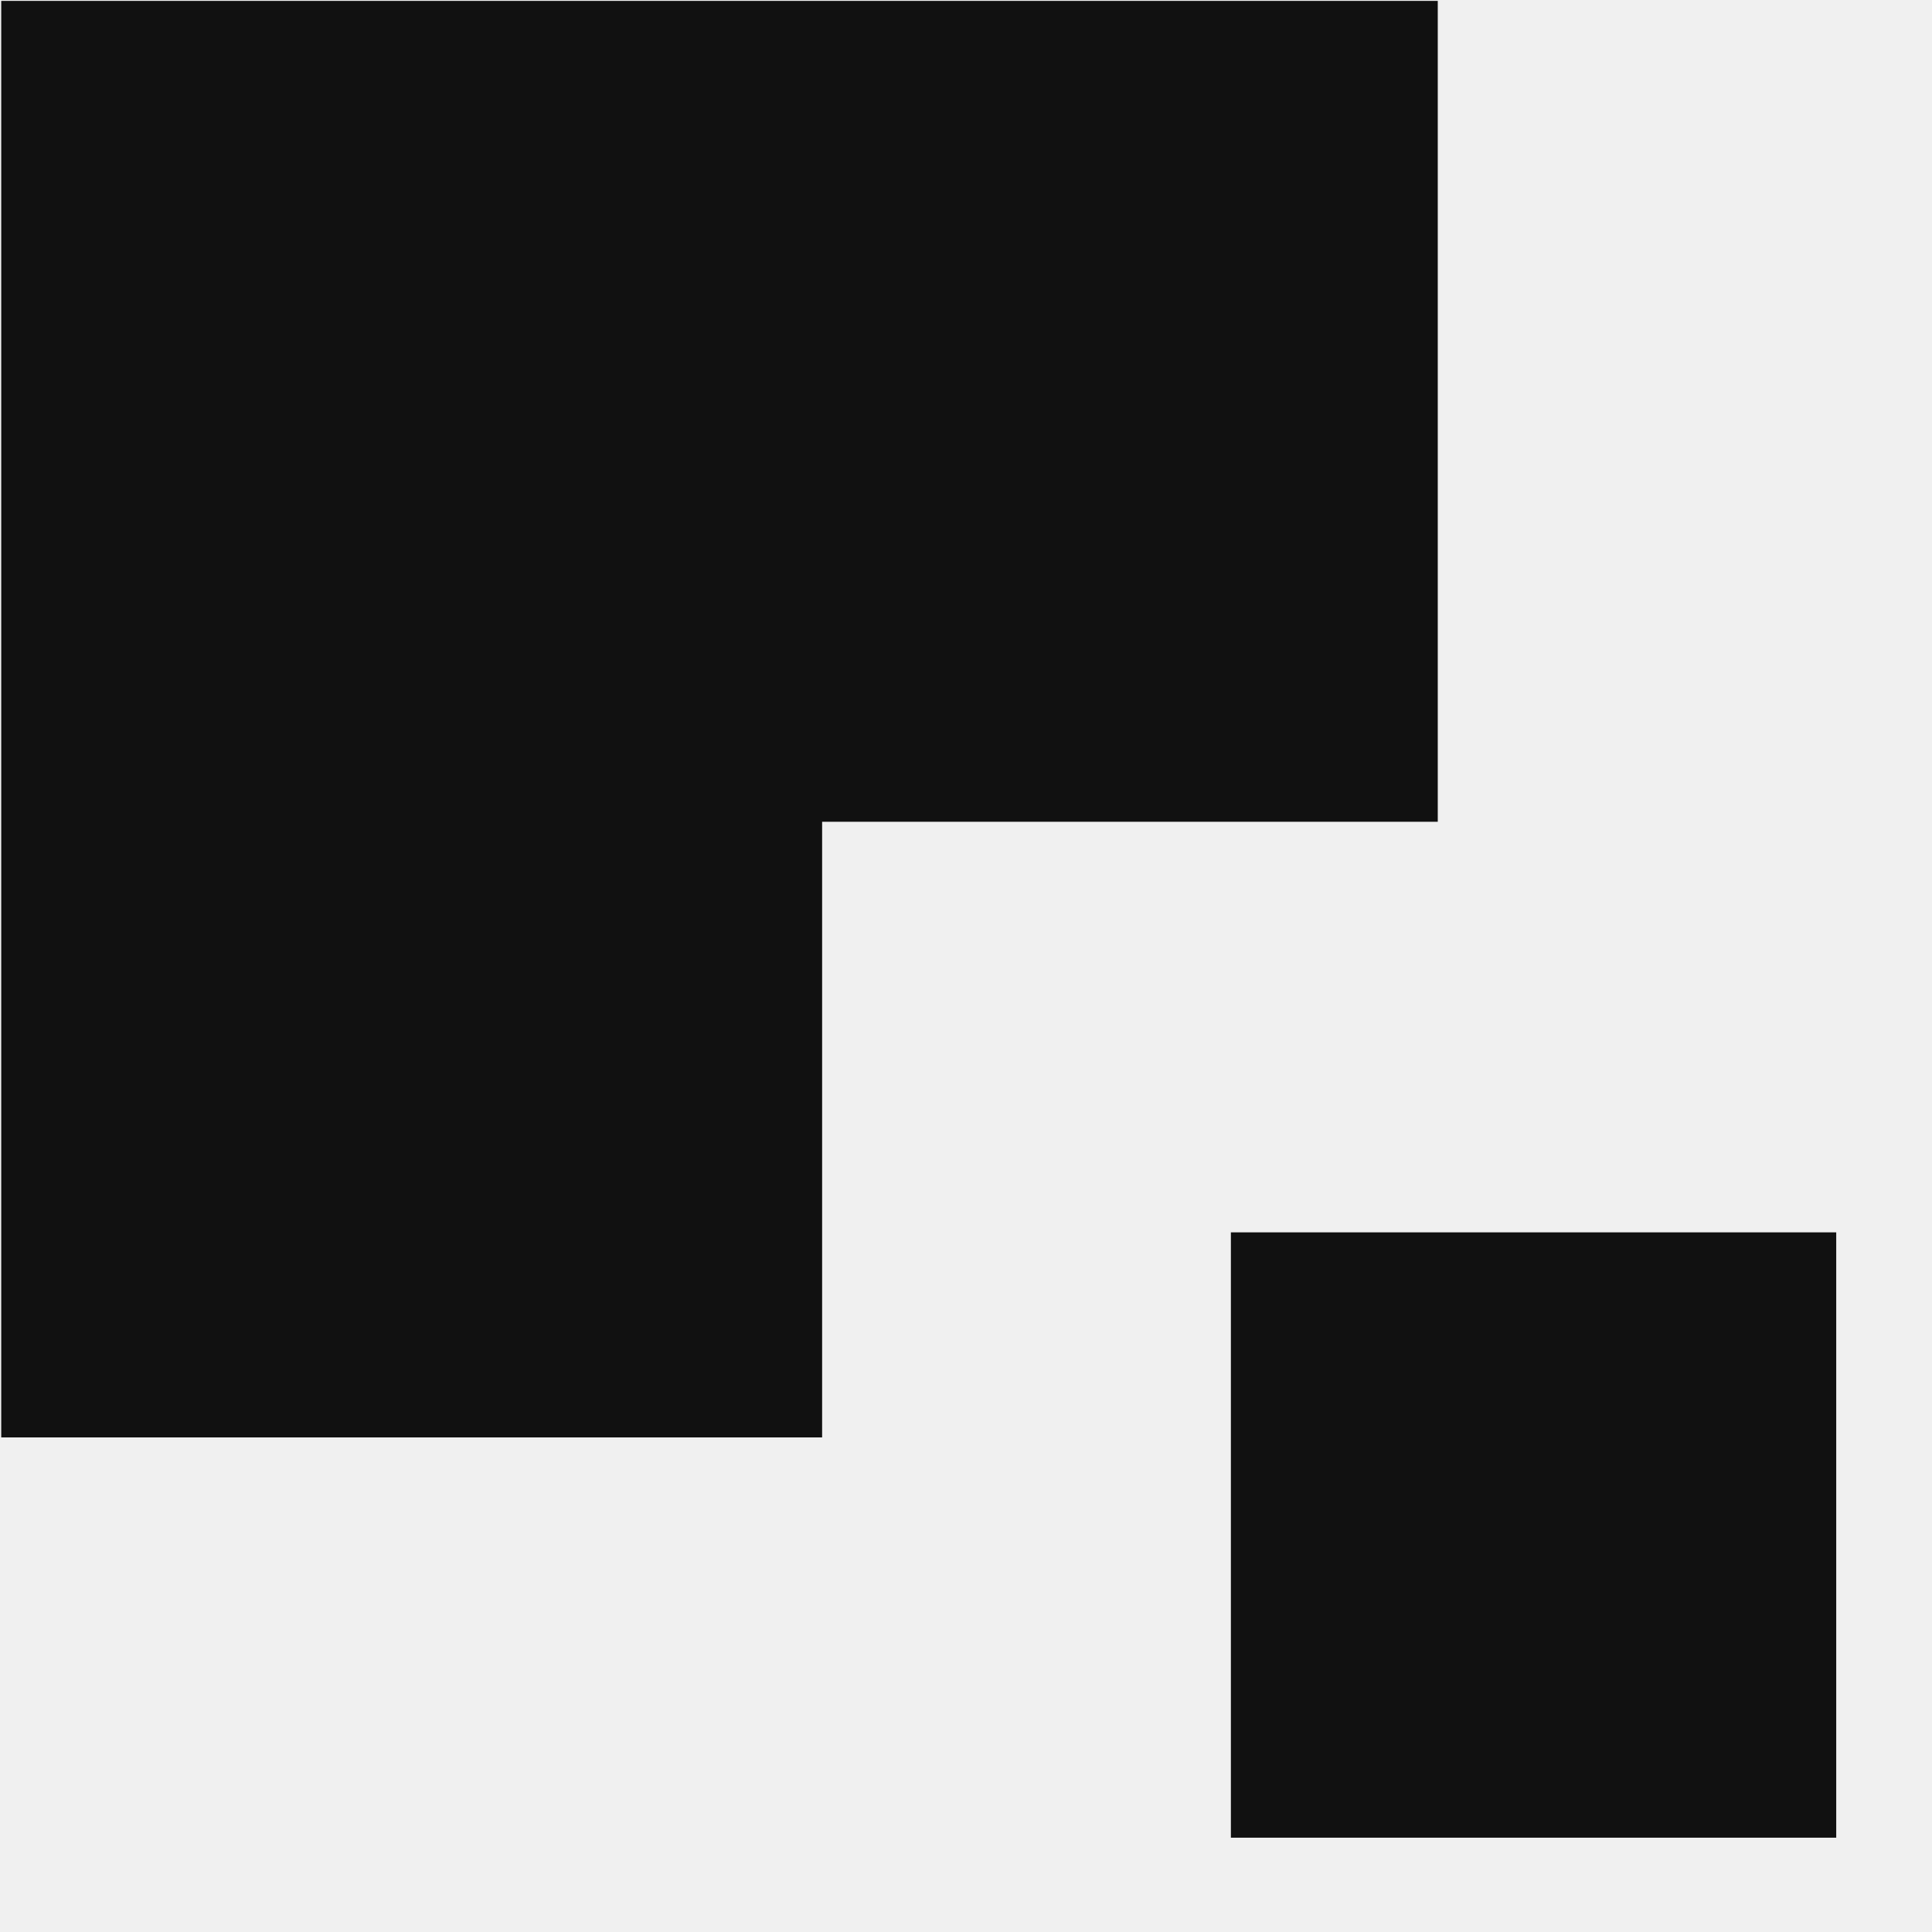
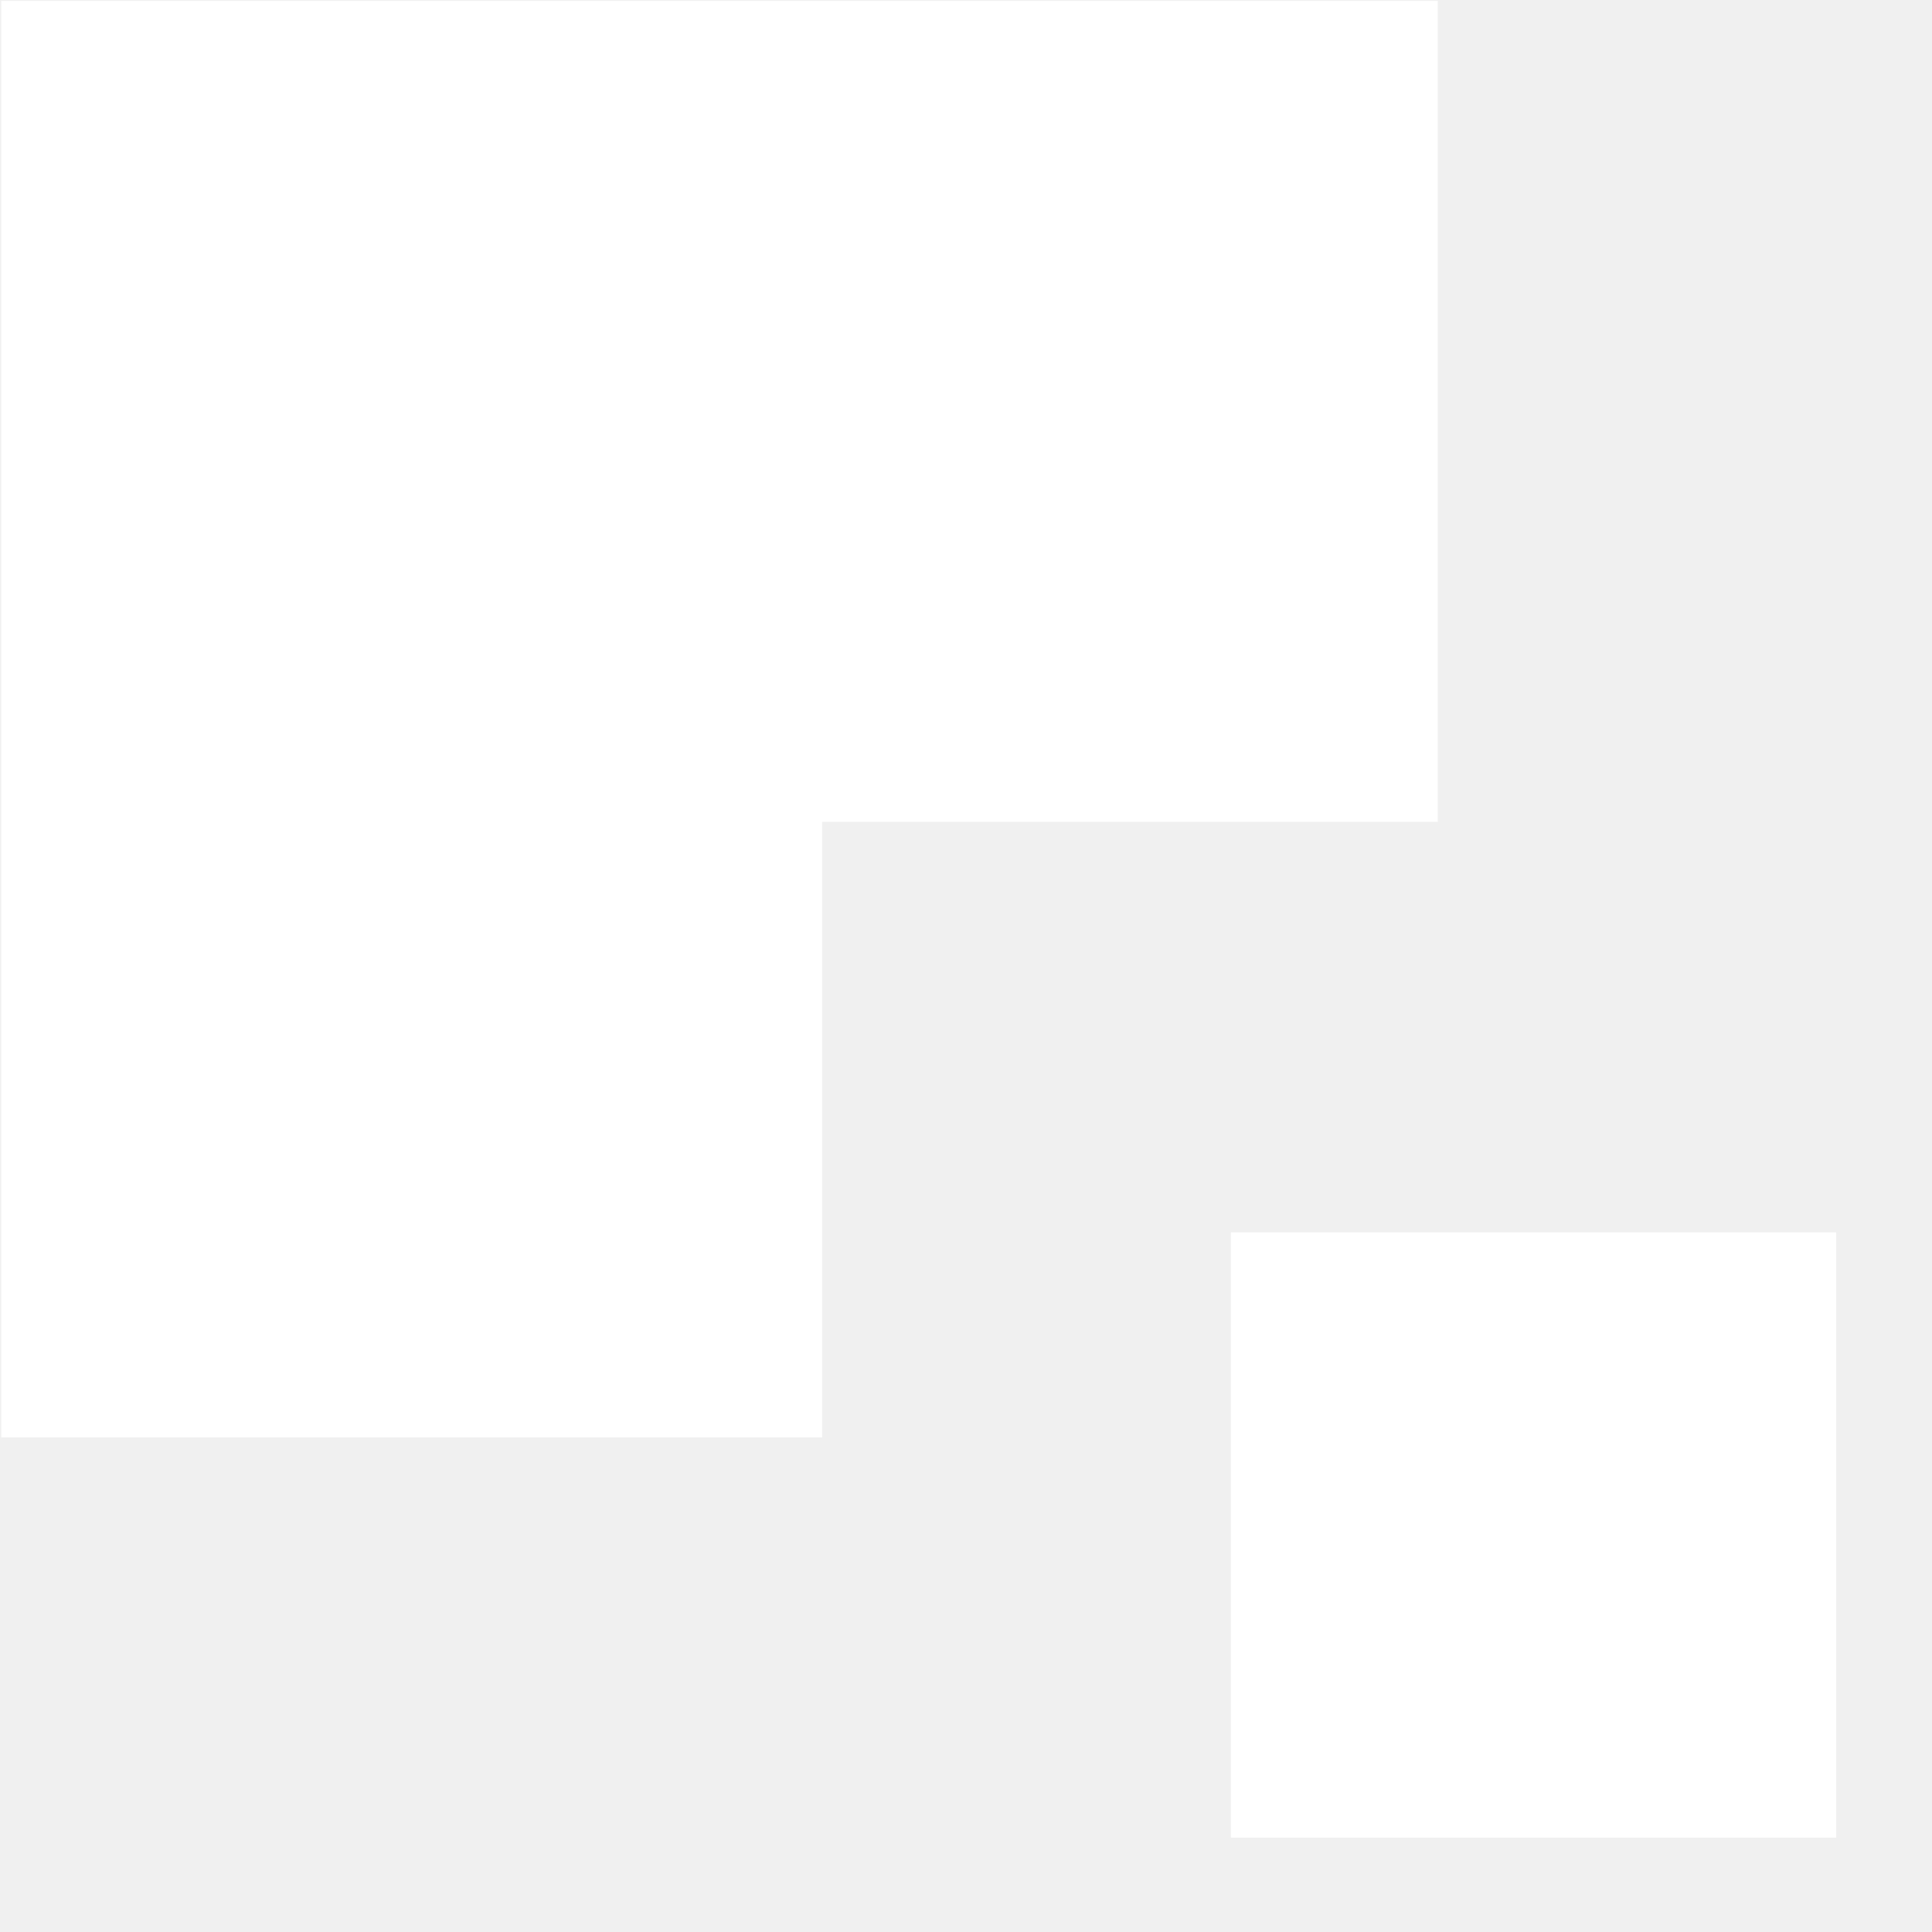
<svg xmlns="http://www.w3.org/2000/svg" width="64" height="64" viewBox="0 0 18 18">
  <style>
-     .mark { fill: #111111; }
-     @media (prefers-color-scheme: dark) { .mark { fill: #ffffff; } }
+     .mark { fill: #ffffff; }
  </style>
  <g transform="translate(-66.682 -114.74)">
    <g class="mark" transform="matrix(.26458 0 0 .26458 -348.75 225.52)">
      <path d="m1570.2-418.67v50.585h28.906v-21.679h21.679v-28.906h-36.132z" />
      <rect transform="rotate(-90)" x="353.99" y="1613.5" width="21.316" height="21.316" />
    </g>
  </g>
</svg>
